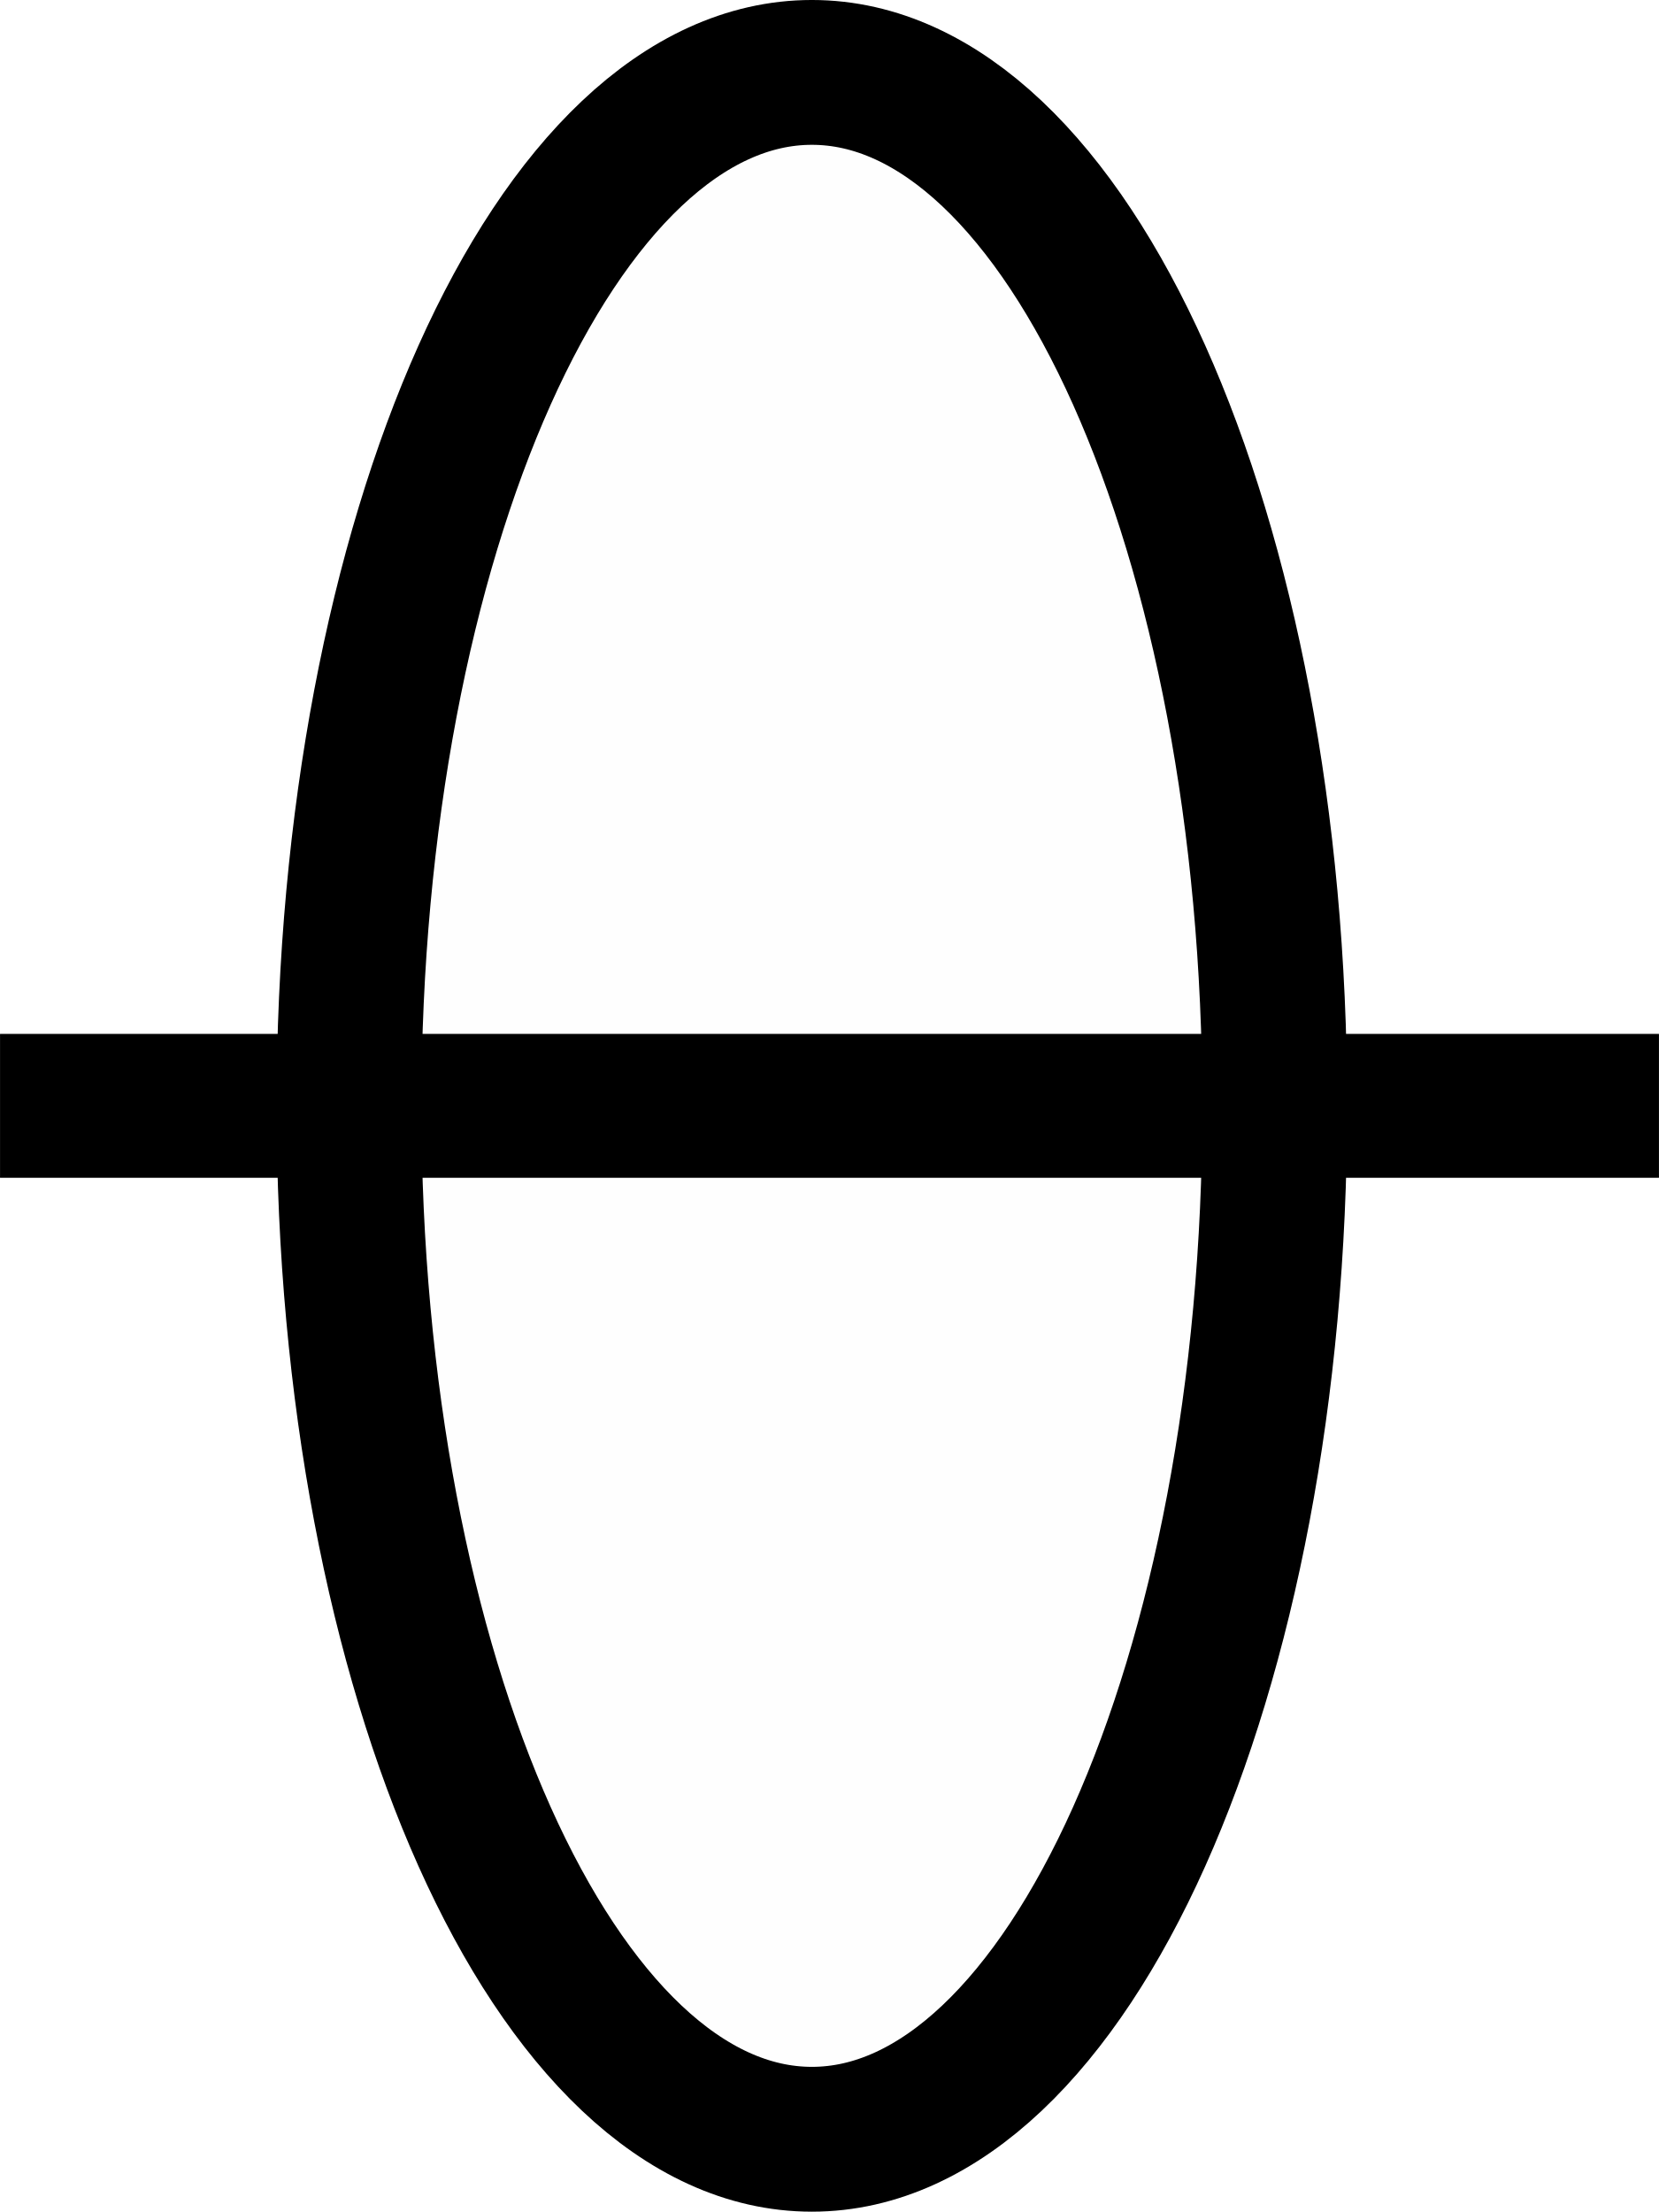
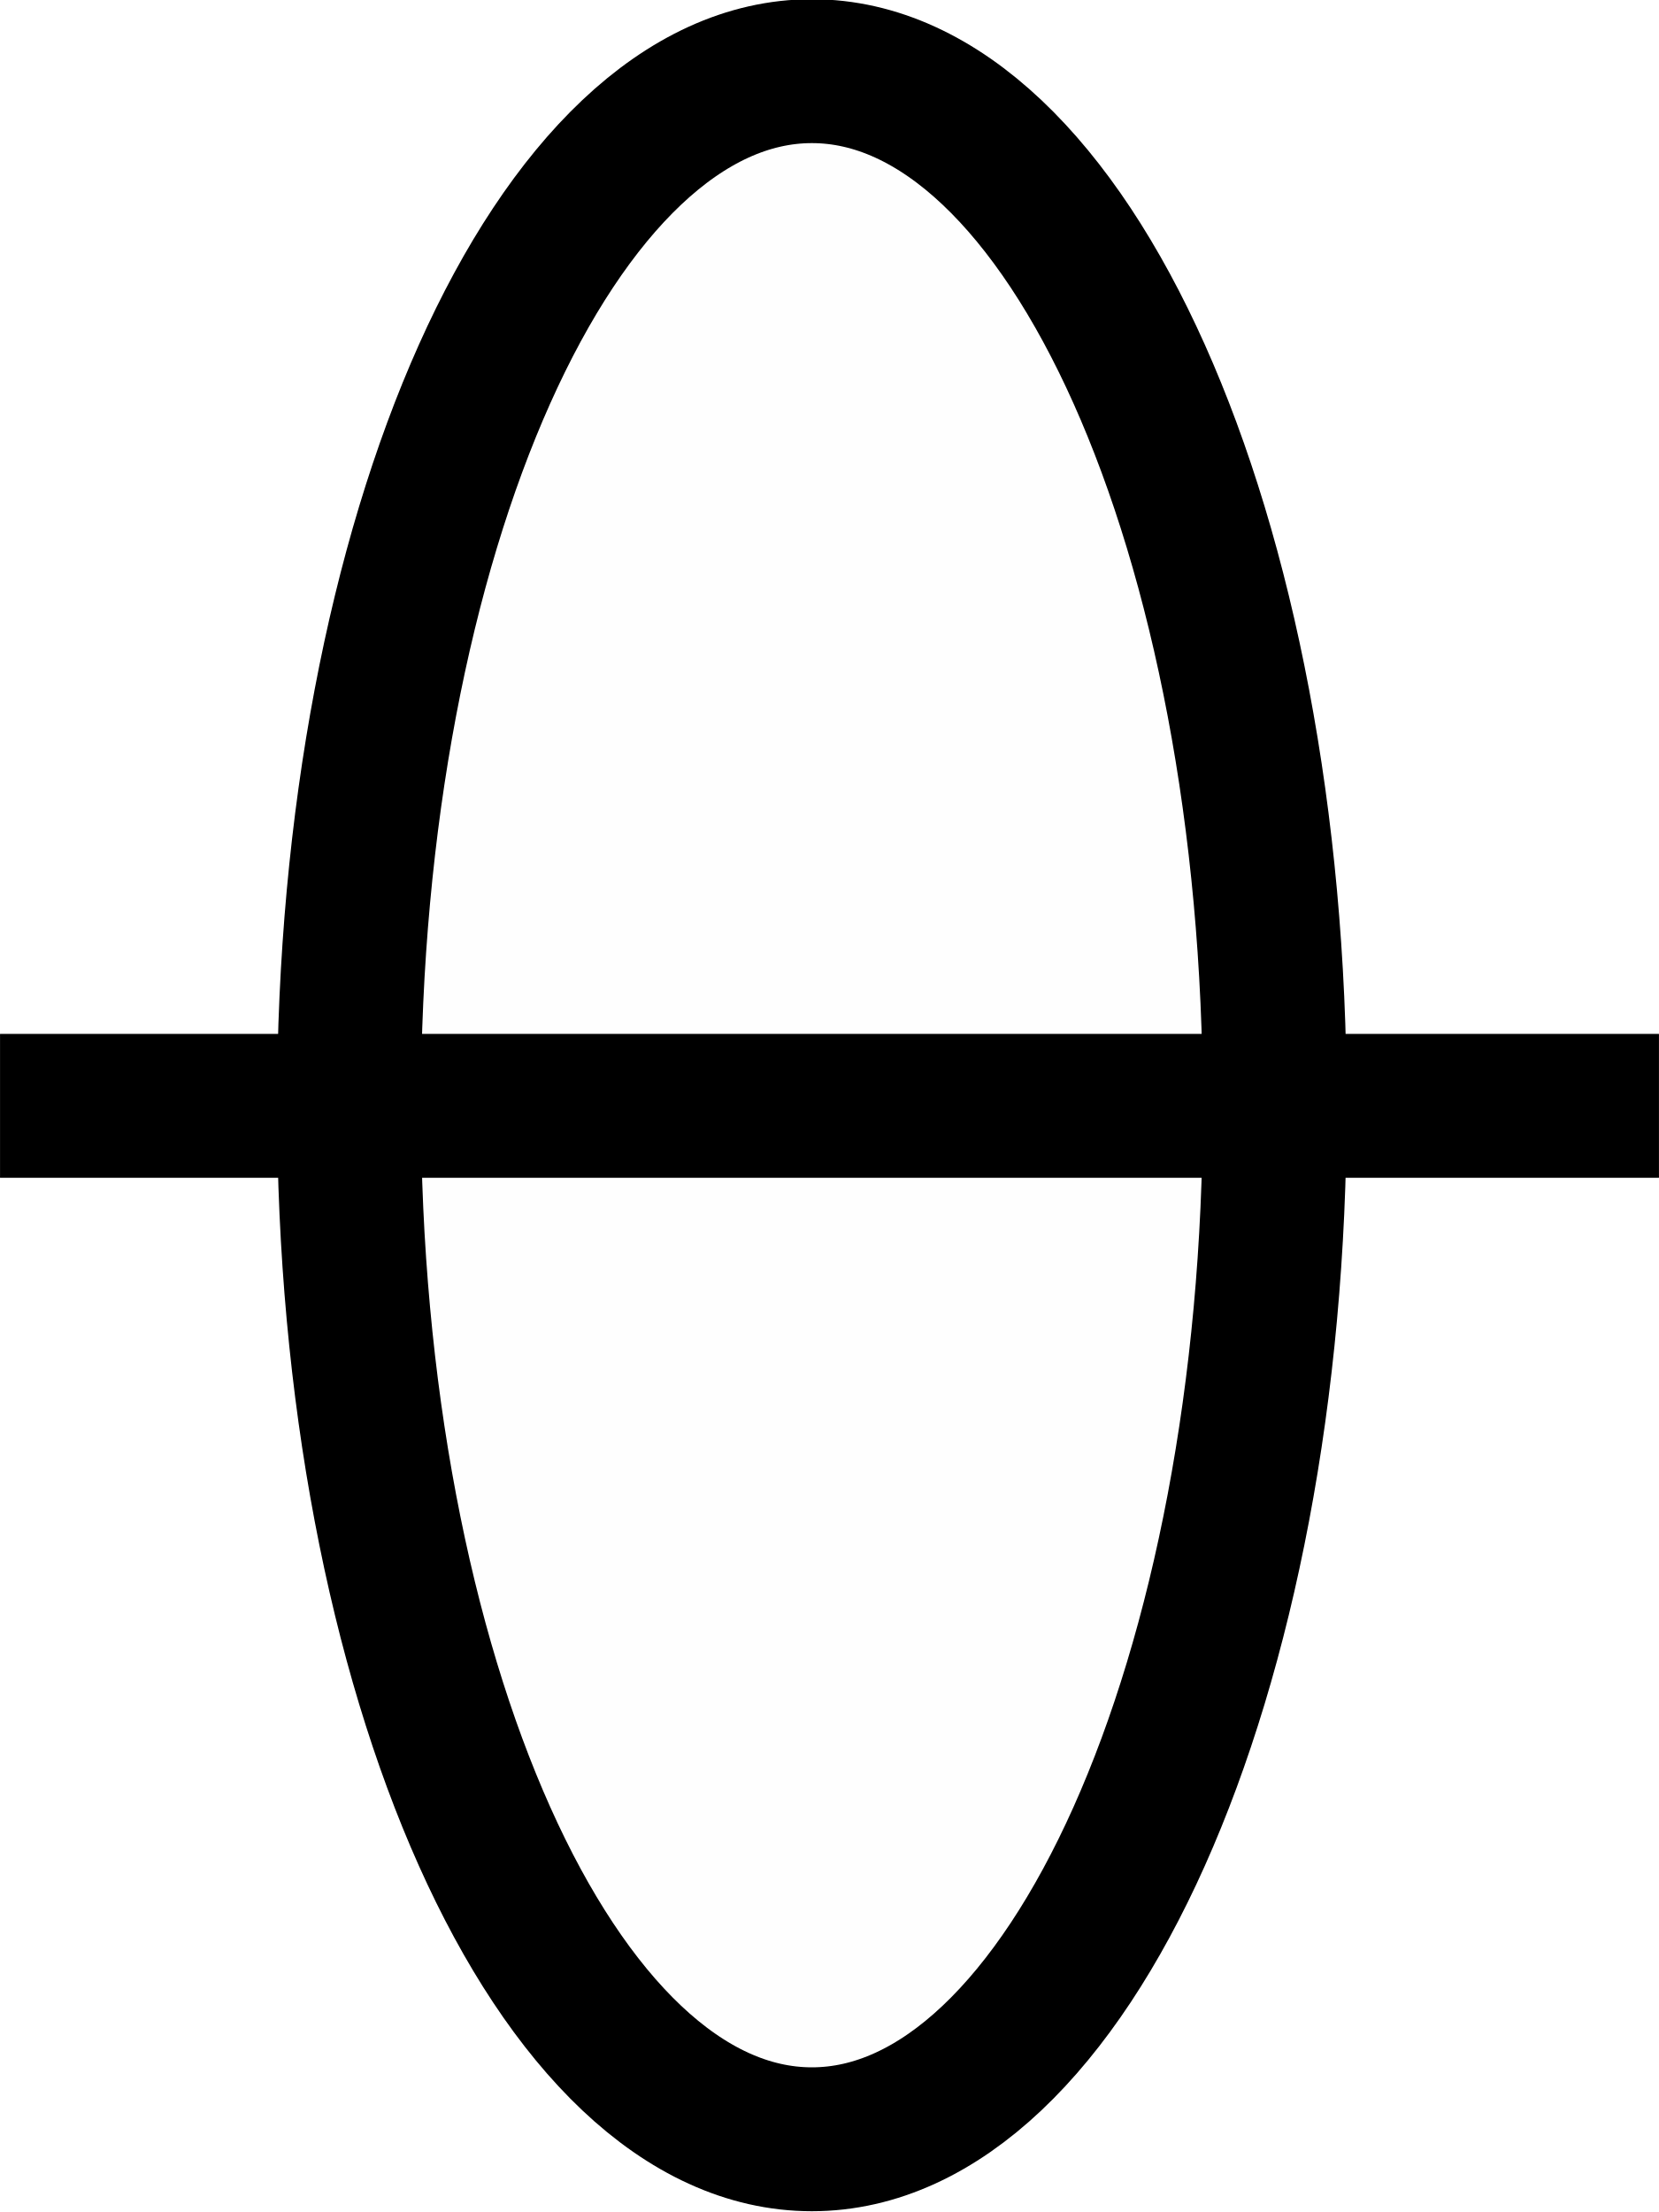
<svg xmlns="http://www.w3.org/2000/svg" width="1.5mm" height="2mm" viewBox="0 0 5.315 7.087" id="svg7478" version="1.1">
  <defs id="defs7480" />
  <g id="layer1" transform="translate(0,-1045.276)">
    <path style="fill:none;fill-rule:evenodd;stroke:#000000;stroke-width:0.461;stroke-linecap:butt;stroke-linejoin:miter;stroke-miterlimit:4;stroke-dasharray:none;stroke-opacity:1" d="m 0,1048.819 5.315,0" id="path8028" />
-     <ellipse style="opacity:1;fill:#000000;fill-opacity:0.006;stroke:#000000;stroke-width:0.464;stroke-linecap:butt;stroke-linejoin:round;stroke-miterlimit:4;stroke-dasharray:none;stroke-opacity:1" id="path8030" cx="2.601" cy="1048.819" rx="1.483" ry="3.311" />
+     <ellipse style="opacity:1;fill:#000000;fill-opacity:0.006;stroke:#000000;stroke-width:0.461;stroke-linecap:butt;stroke-linejoin:round;stroke-miterlimit:4;stroke-dasharray:none;stroke-opacity:1" id="path8030" cx="2.601" cy="1048.817" rx="1.483" ry="3.313" />
  </g>
</svg>
